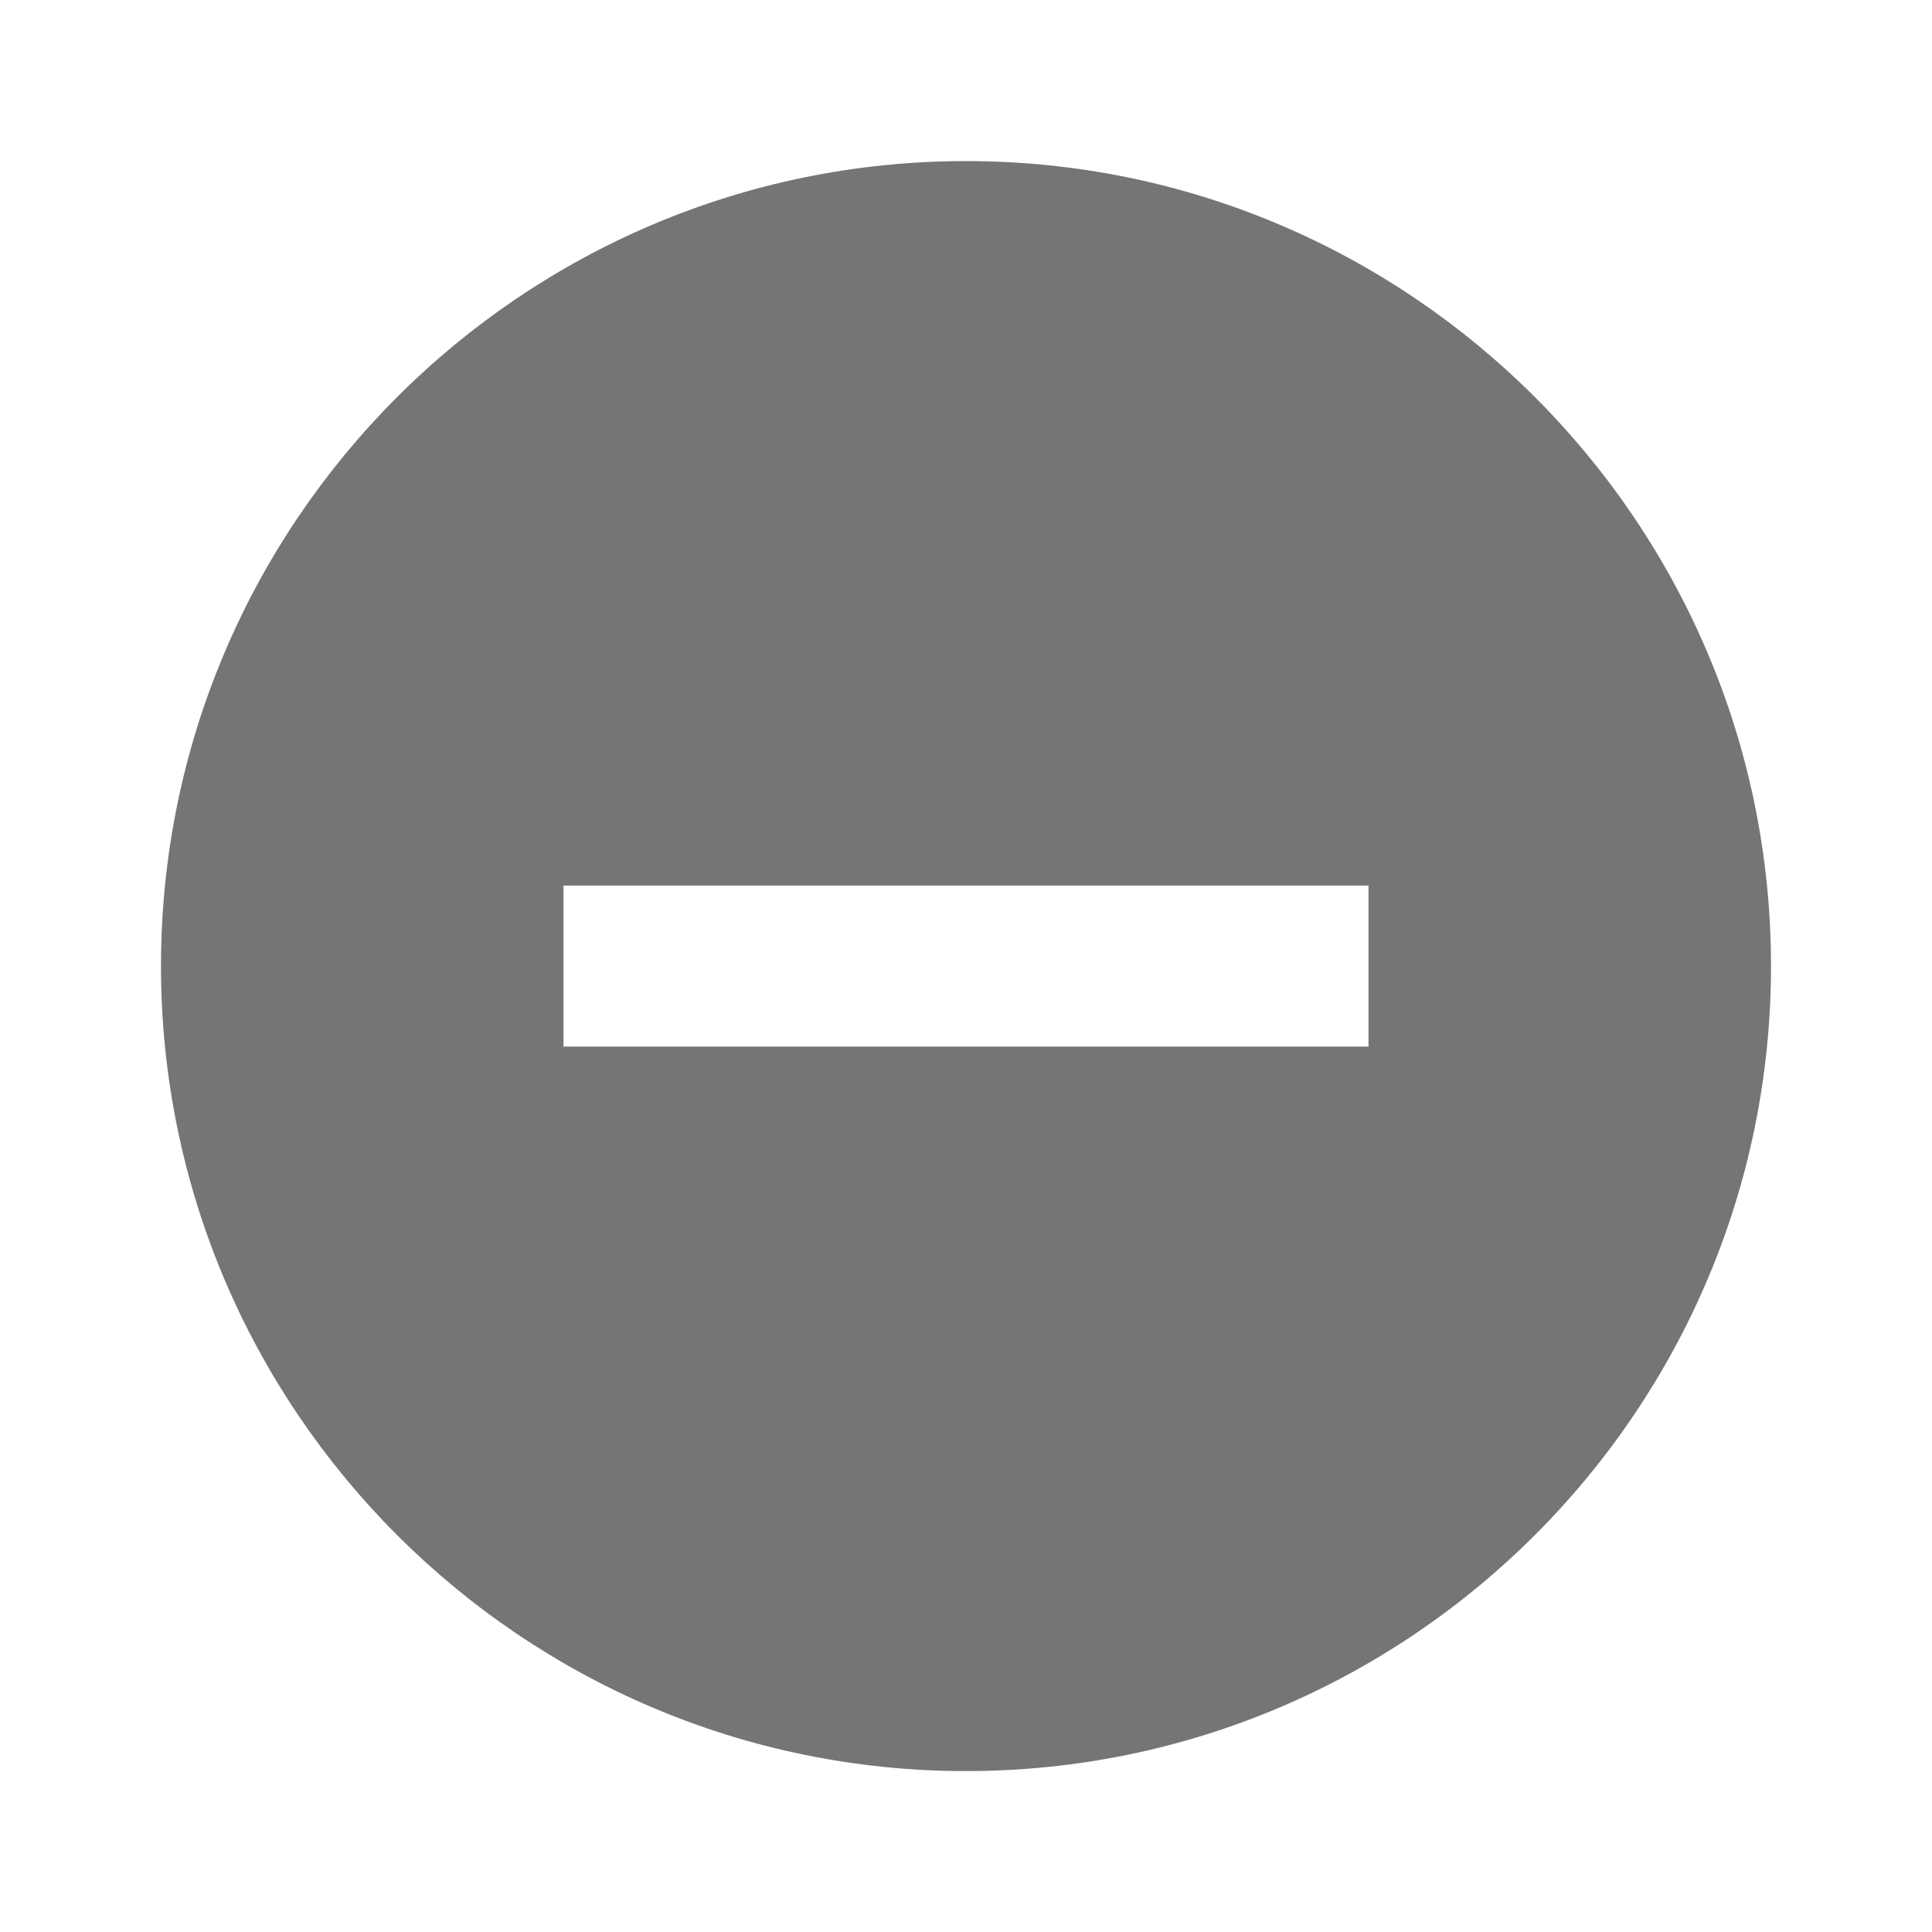
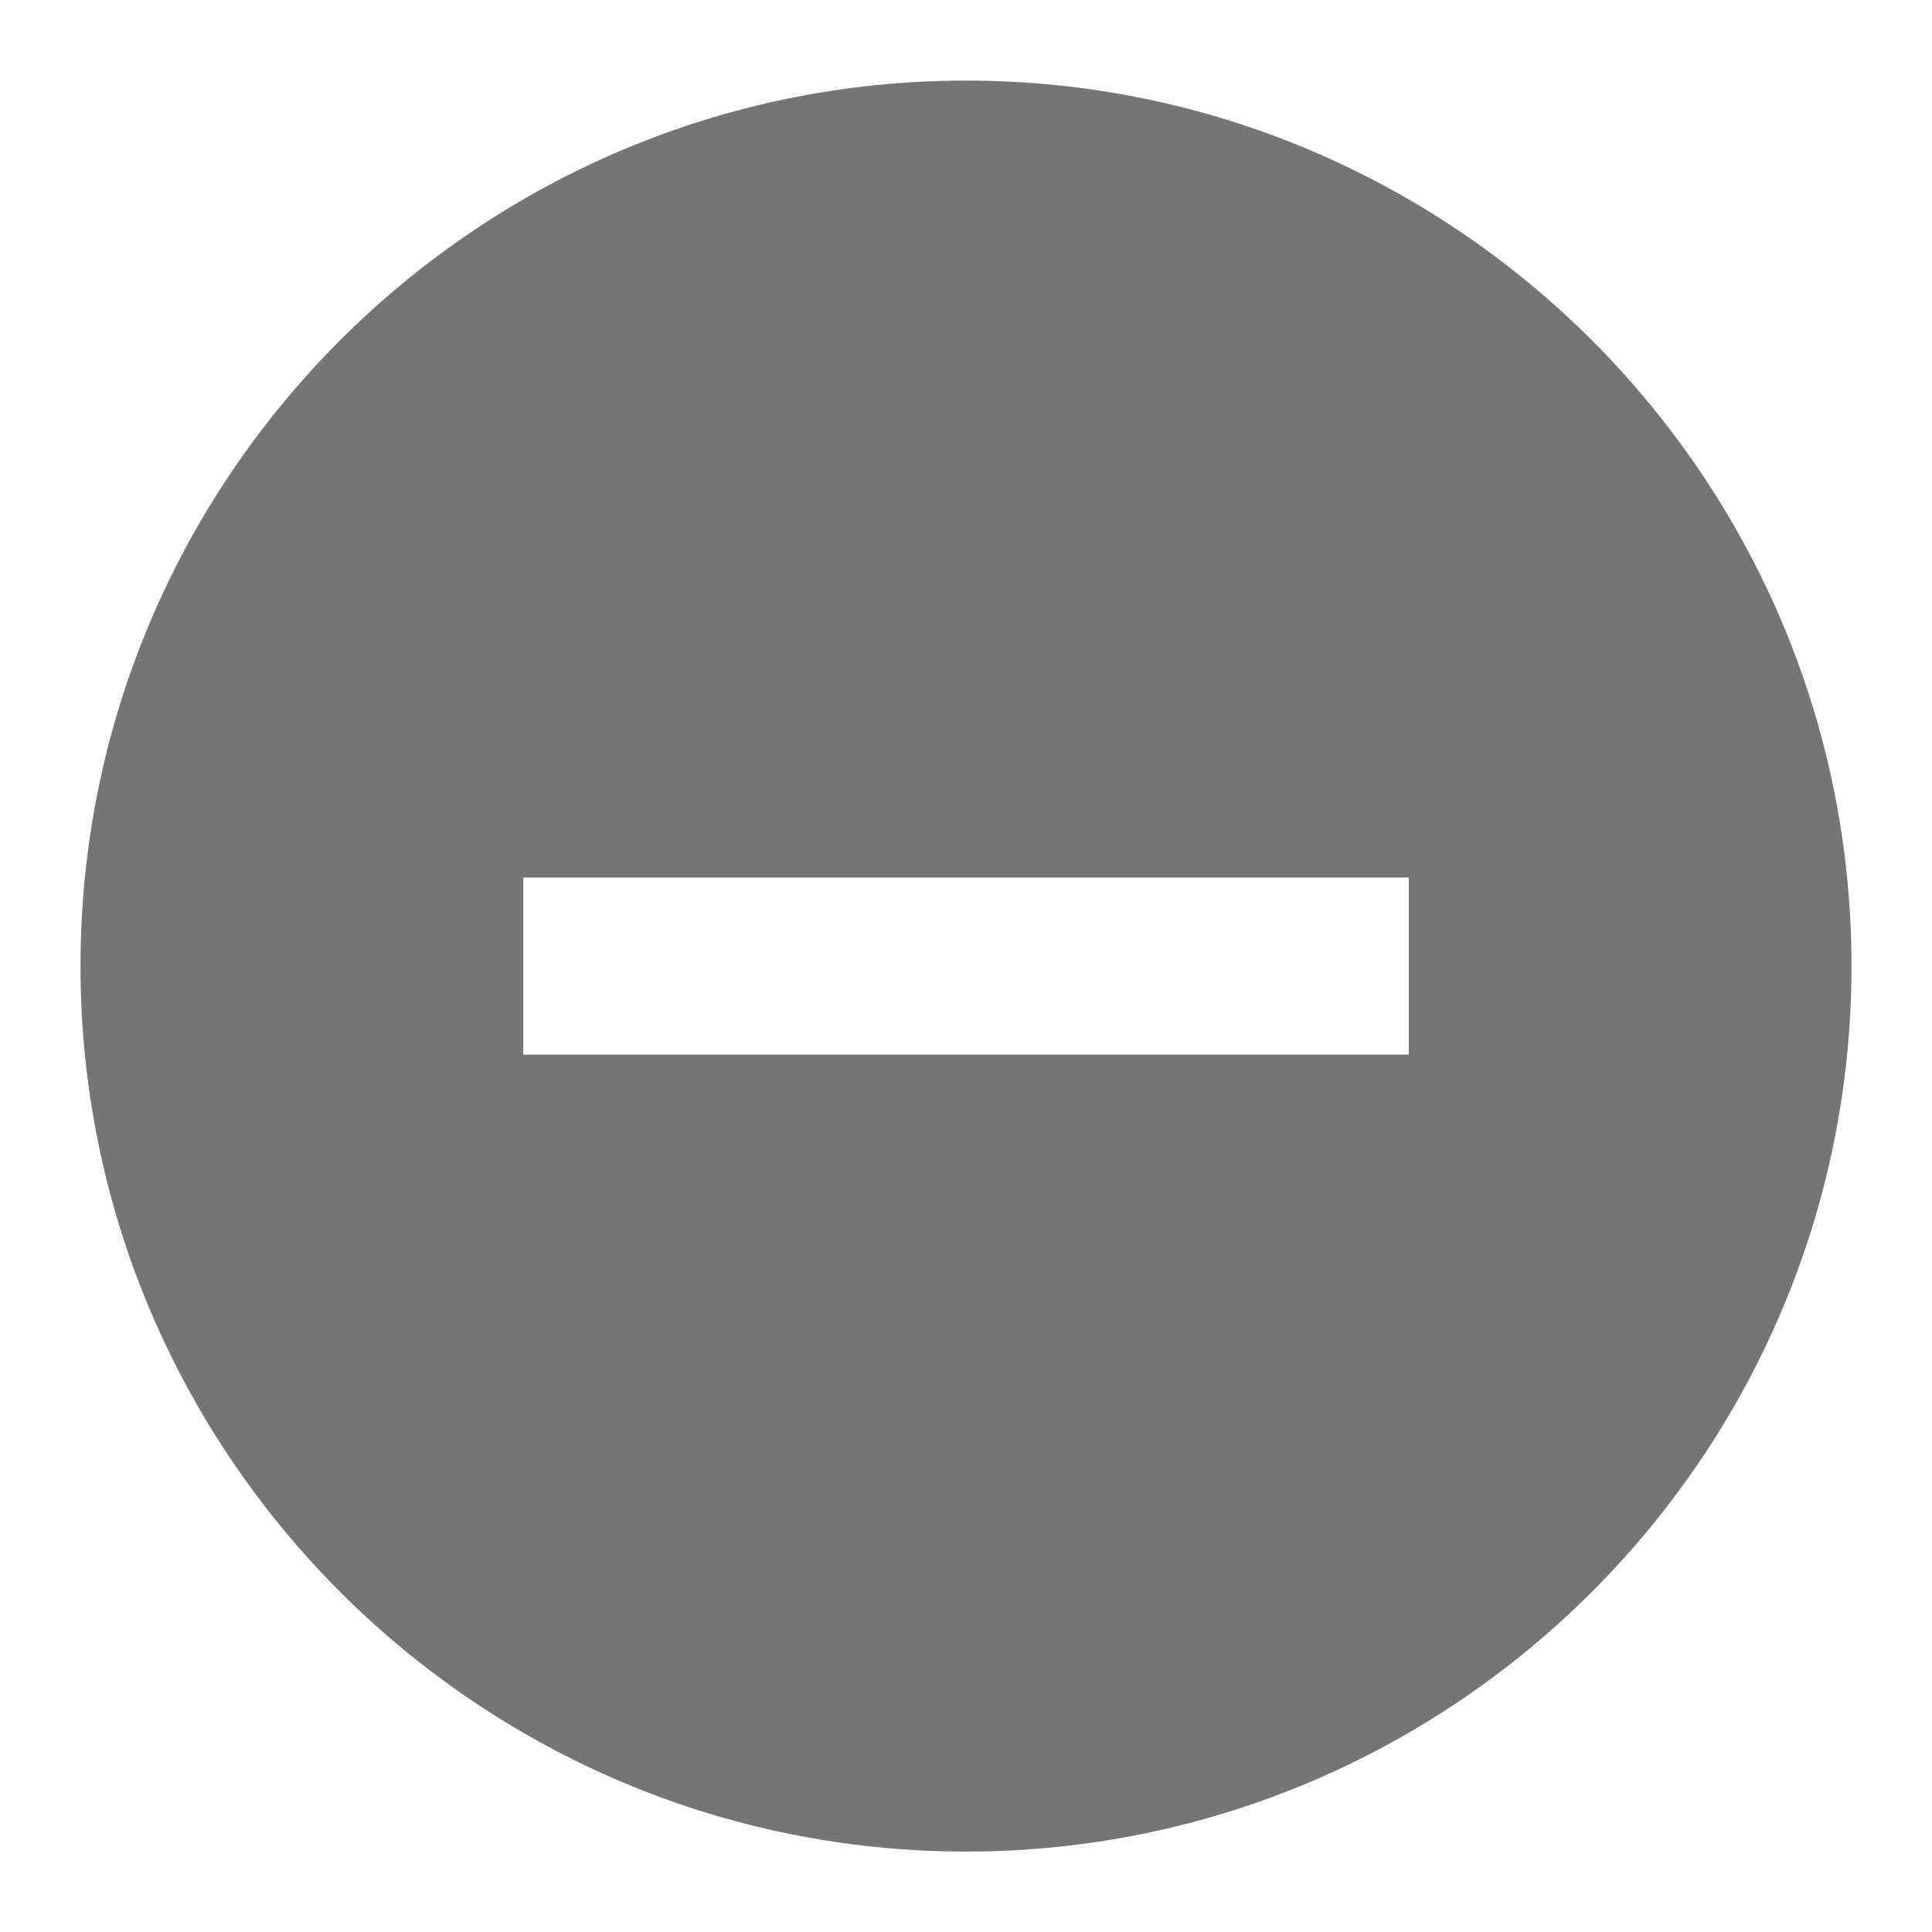
<svg xmlns="http://www.w3.org/2000/svg" width="100%" height="100%" viewBox="0 0 24 24" version="1.1" xml:space="preserve" style="fill-rule:evenodd;clip-rule:evenodd;stroke-linejoin:round;stroke-miterlimit:1.414;">
-   <path d="M12,2.001C6.486,2.001 2,6.487 2,12.001C2,17.515 6.486,22.001 12,22.001C17.514,22.001 22,17.515 22,12.001C22,6.487 17.514,2.001 12,2.001ZM17,13.001L7,13.001L7,11.001L17,11.001L17,13.001Z" style="fill:rgb(117,117,117);fill-rule:nonzero;" />
+   <g transform="matrix(1.1,0,0,1.1,-1.2,-1.2001)">
+     <path d="M12,2.001C6.486,2.001 2,6.487 2,12.001C2,17.515 6.486,22.001 12,22.001C17.514,22.001 22,17.515 22,12.001C22,6.487 17.514,2.001 12,2.001ZM17,13.001L7,13.001L7,11.001L17,11.001L17,13.001Z" style="fill:rgb(117,117,117);fill-rule:nonzero;" />
+   </g>
</svg>
